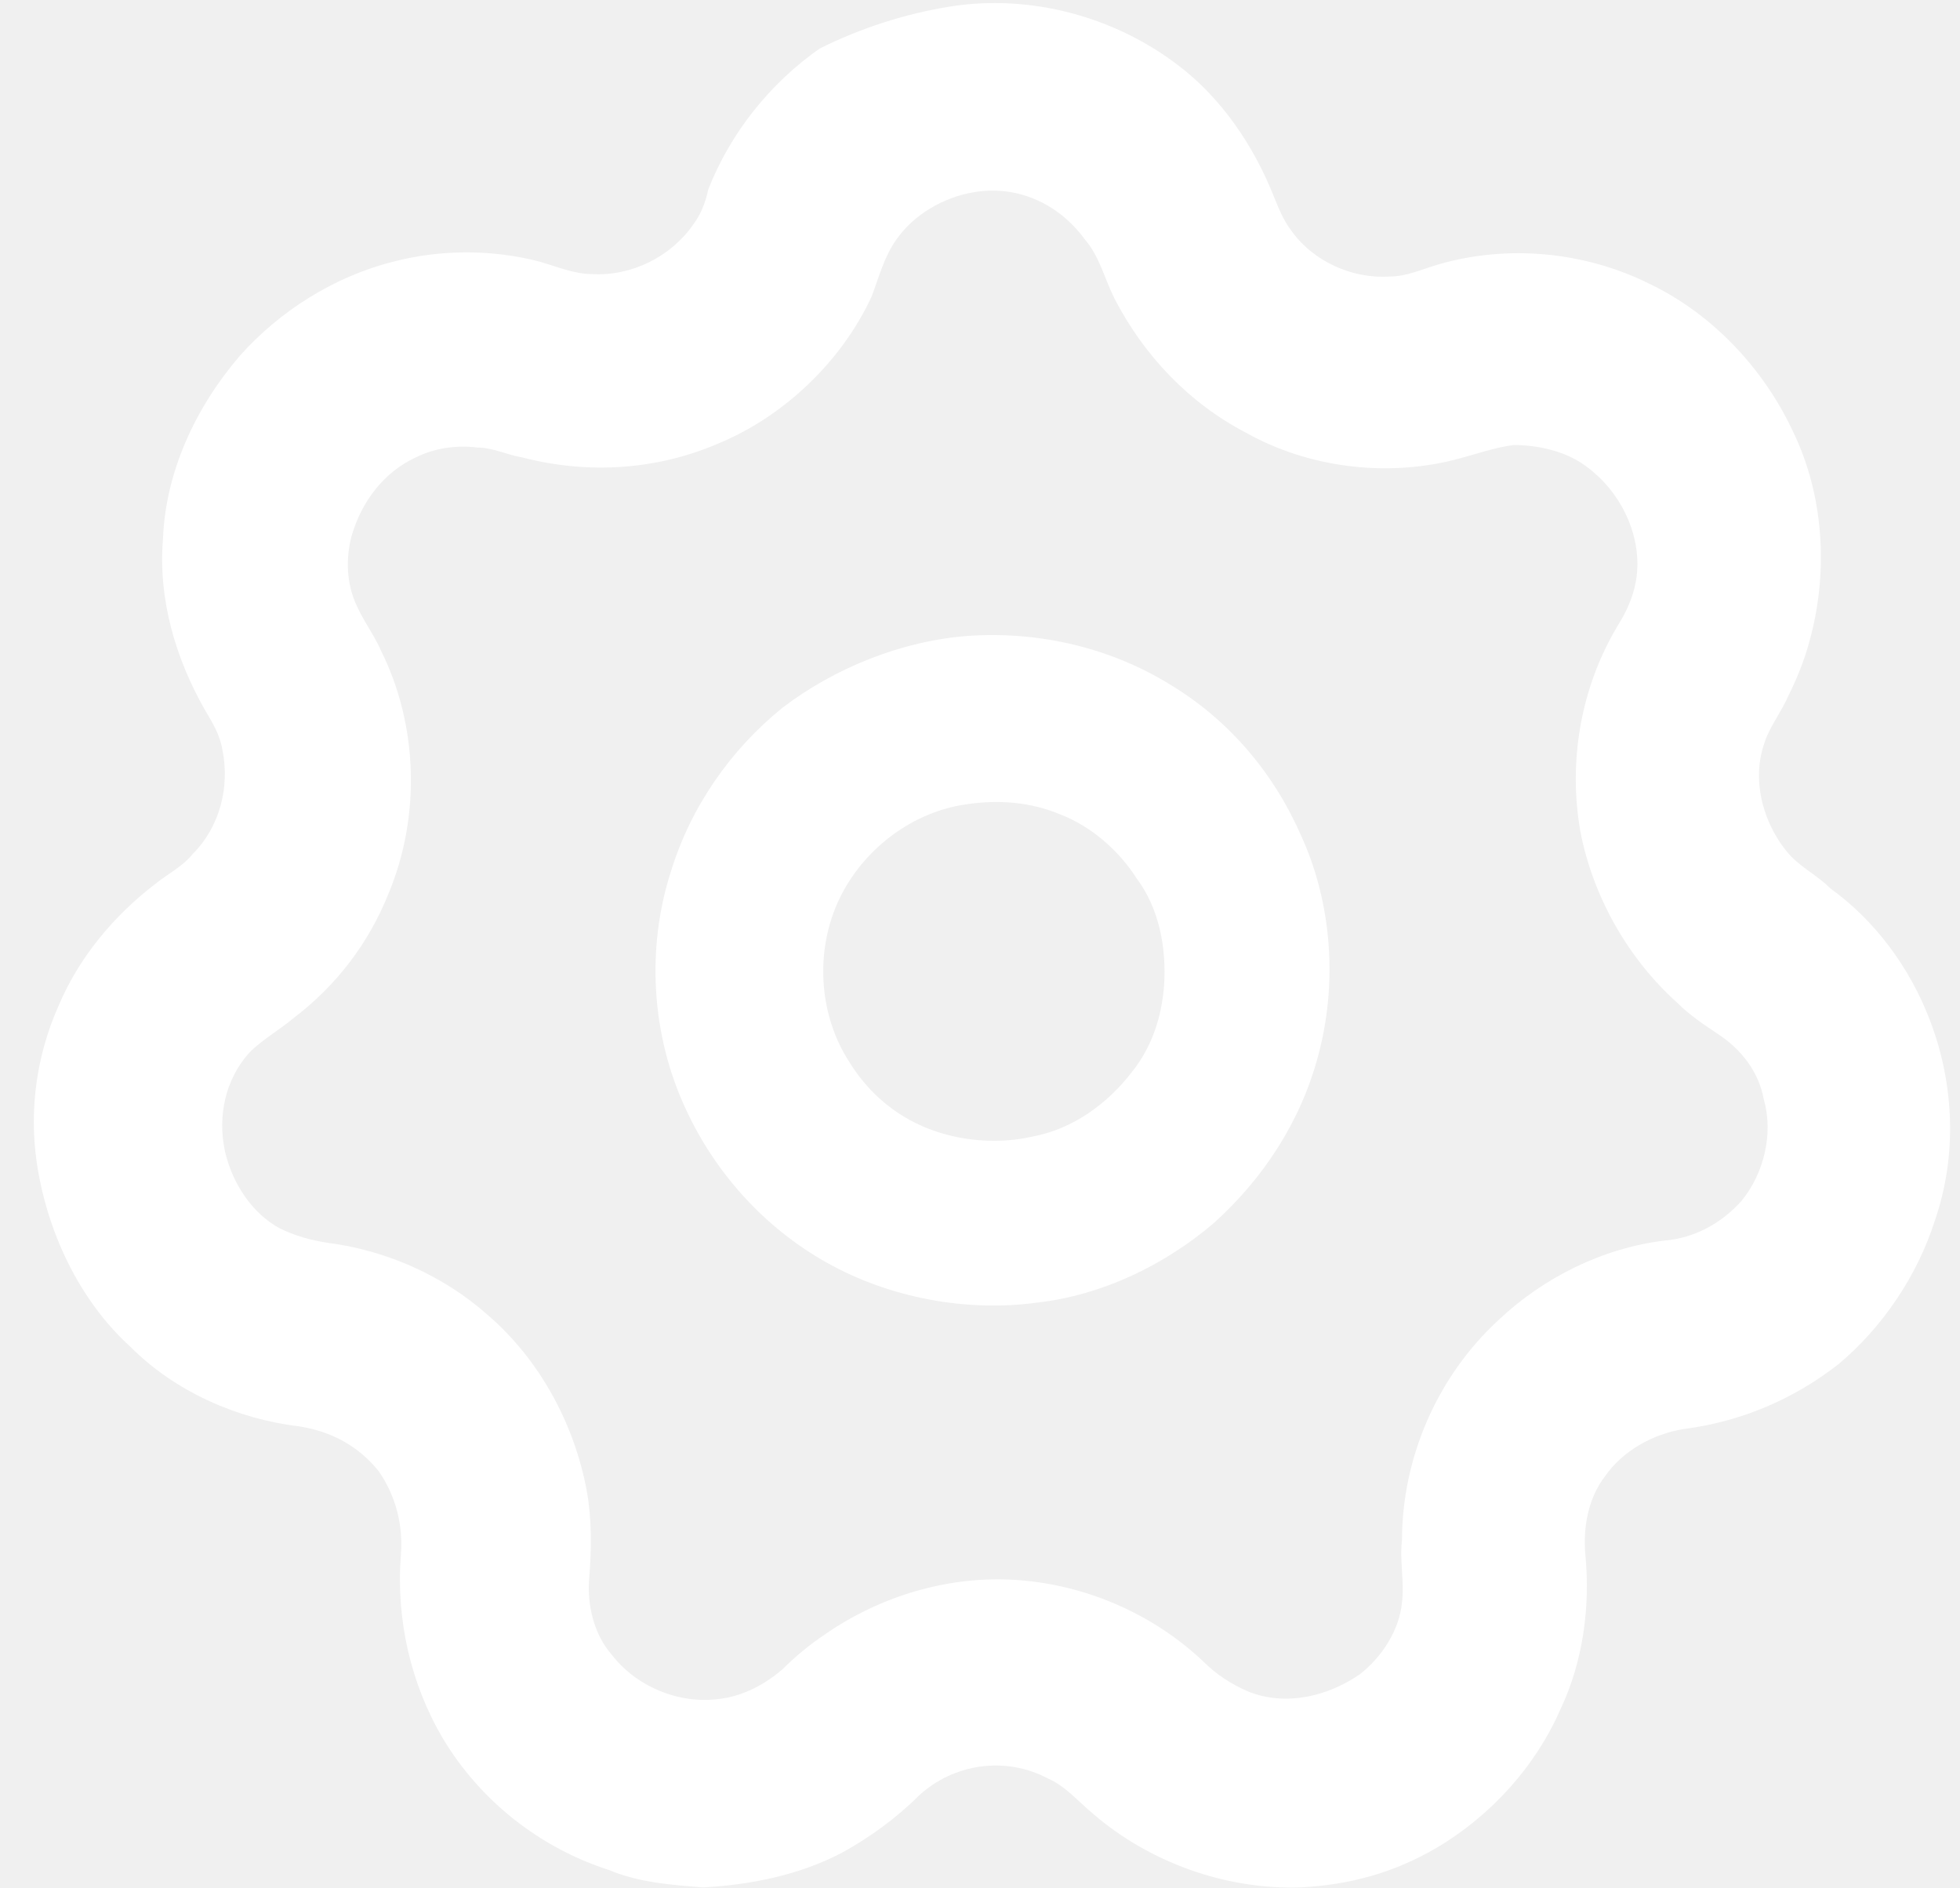
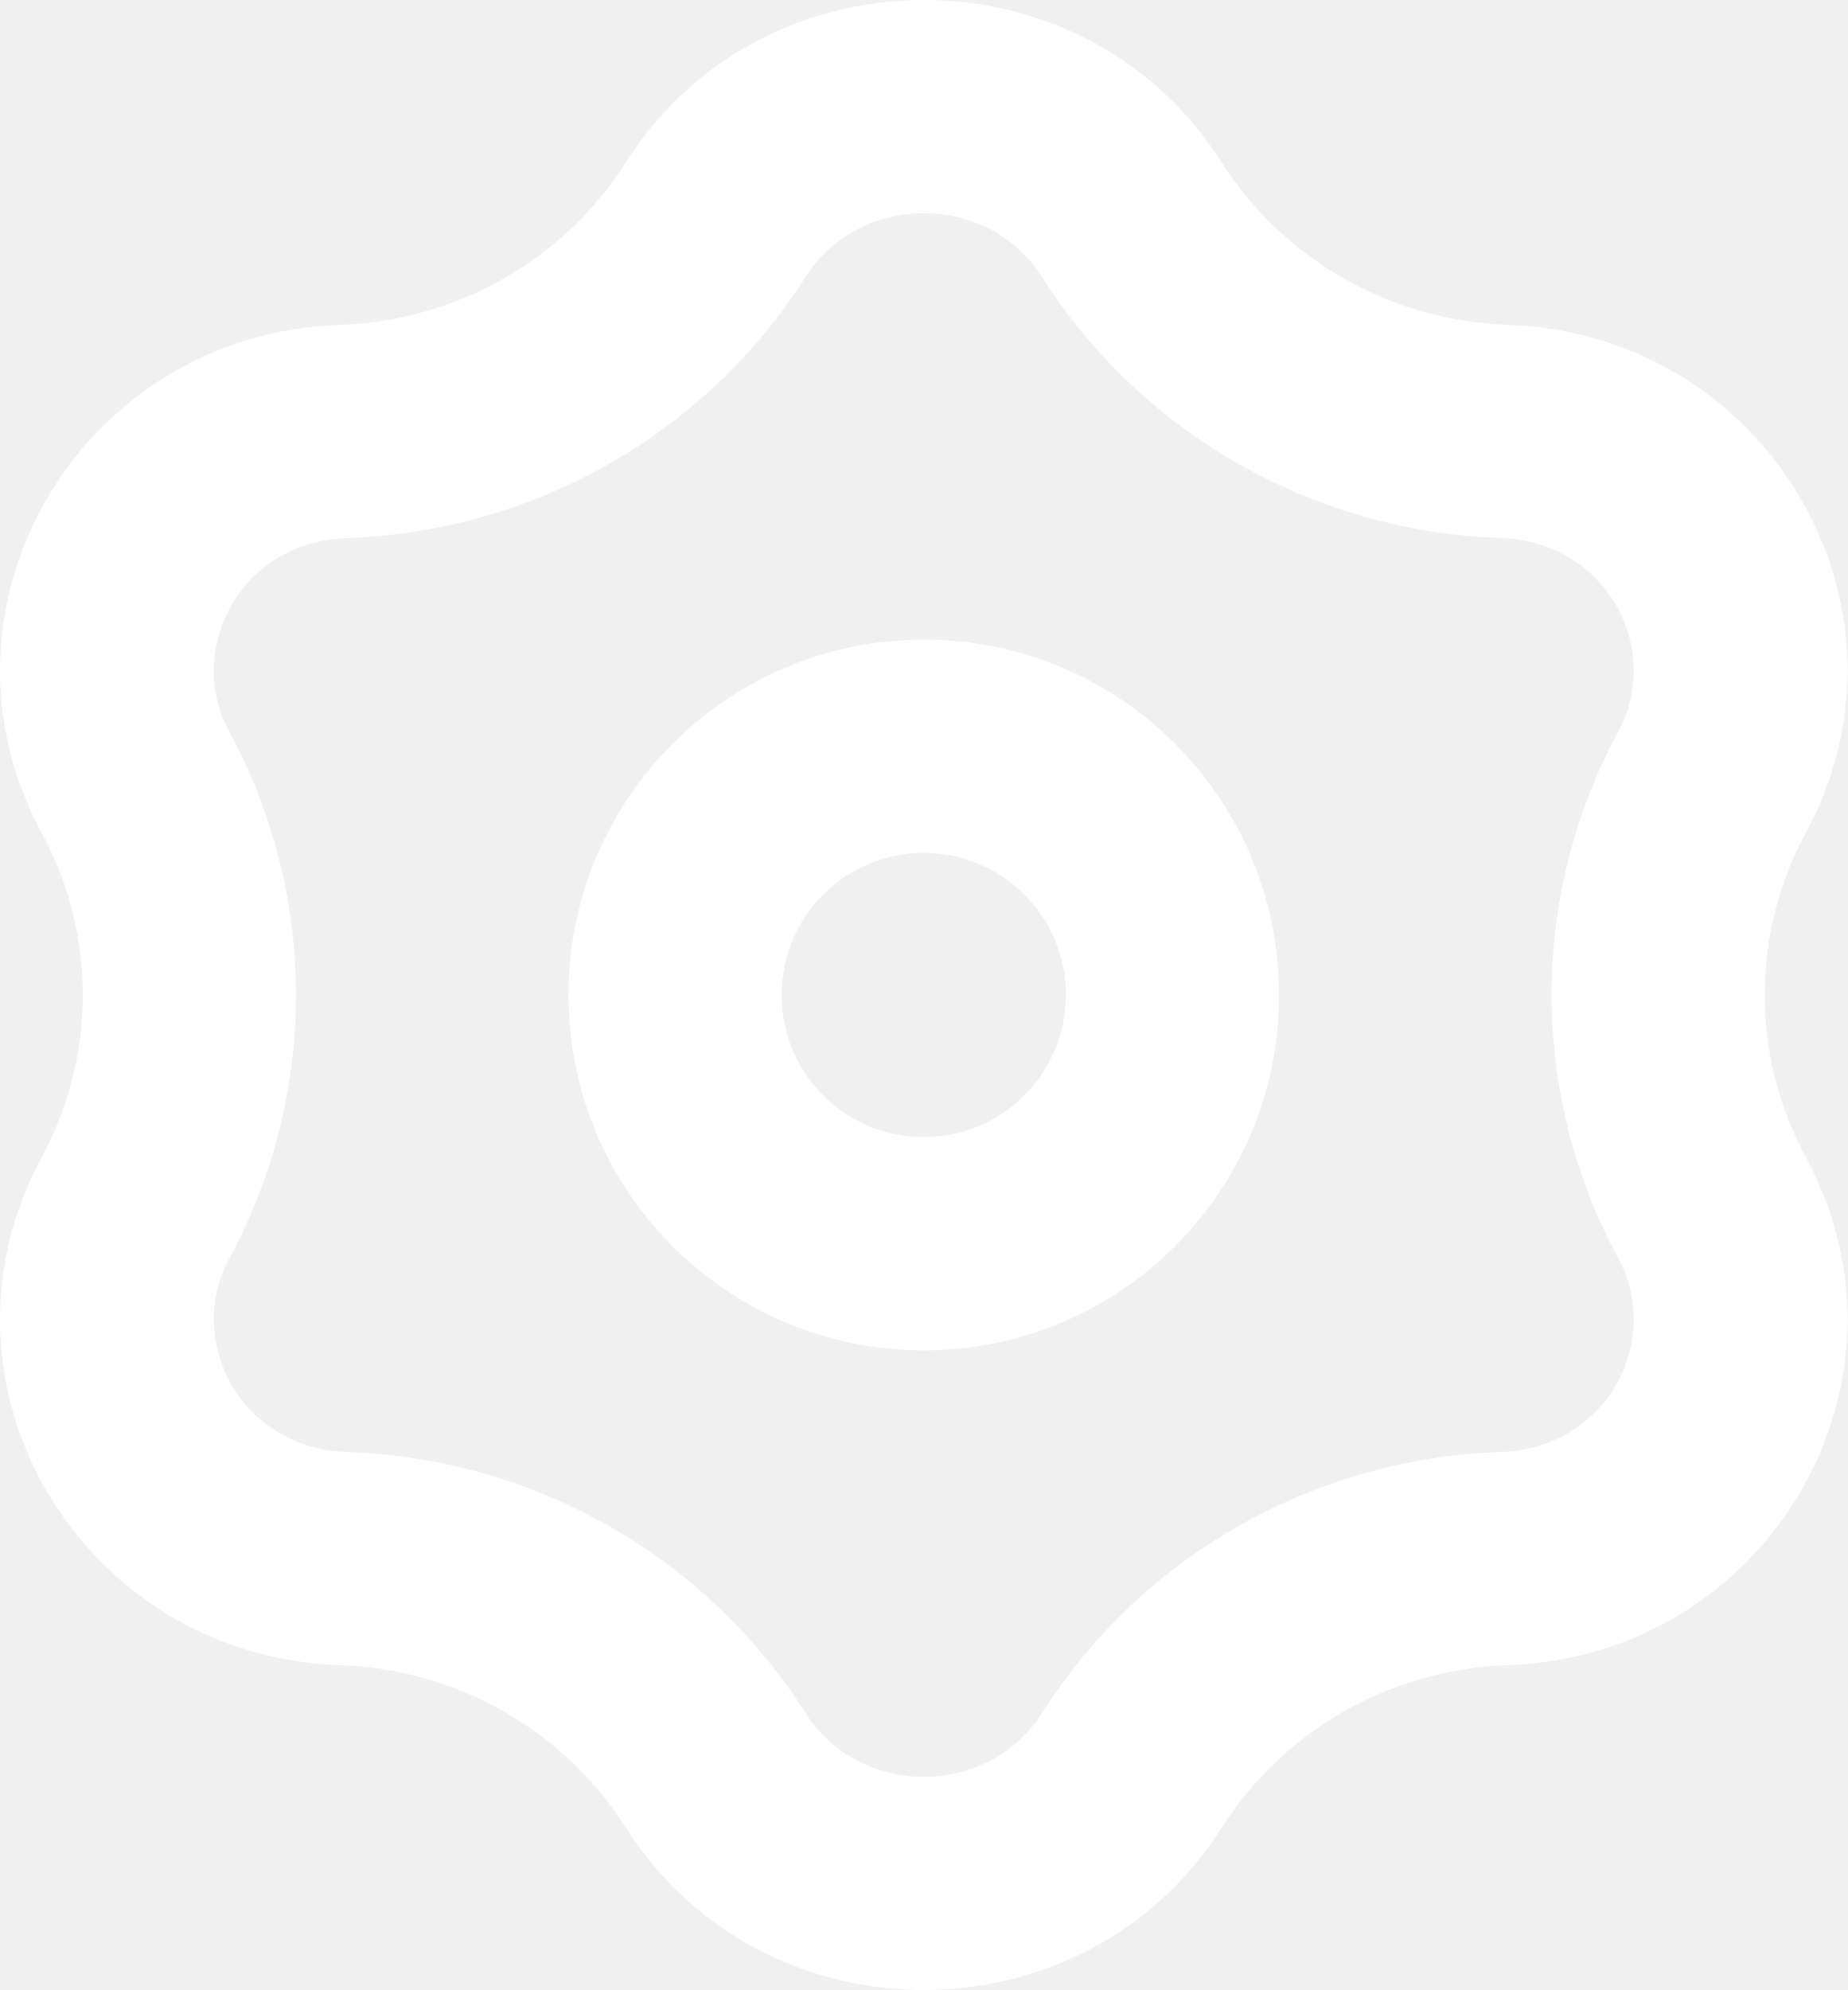
- <svg xmlns="http://www.w3.org/2000/svg" width="27" height="26" viewBox="0 0 27 26" fill="none">
-   <path d="M13.101 0.088C14.193 -0.082 15.354 0.225 16.241 0.908C16.822 1.351 17.265 2 17.538 2.683C17.607 2.853 17.675 3.024 17.777 3.161C18.084 3.604 18.631 3.843 19.143 3.809C19.382 3.809 19.587 3.707 19.826 3.639C20.781 3.365 21.84 3.468 22.727 3.912C23.581 4.321 24.297 5.072 24.707 5.96C25.117 6.813 25.185 7.837 24.946 8.759C24.878 9.032 24.775 9.305 24.639 9.578C24.536 9.817 24.366 10.022 24.297 10.261C24.127 10.773 24.297 11.387 24.673 11.797C24.843 11.968 25.048 12.07 25.219 12.241C25.834 12.685 26.311 13.333 26.584 14.05C26.926 14.938 26.96 15.928 26.653 16.815C26.414 17.566 25.936 18.283 25.321 18.795C24.707 19.273 23.99 19.58 23.205 19.683C22.761 19.751 22.352 19.99 22.113 20.331C21.874 20.639 21.805 21.048 21.84 21.424C21.908 22.14 21.805 22.892 21.498 23.54C21.157 24.325 20.542 25.008 19.791 25.452C19.211 25.793 18.597 25.964 17.914 25.998C16.89 26.032 15.832 25.657 15.046 24.974C14.841 24.803 14.671 24.598 14.432 24.496C13.852 24.189 13.135 24.291 12.657 24.735C12.35 25.042 11.974 25.315 11.599 25.52C11.018 25.827 10.335 25.964 9.687 25.998C9.243 25.964 8.799 25.93 8.39 25.759C7.434 25.452 6.615 24.803 6.103 23.95C5.659 23.199 5.454 22.311 5.522 21.424C5.556 21.014 5.454 20.604 5.215 20.263C4.942 19.922 4.566 19.717 4.123 19.648C3.269 19.546 2.416 19.171 1.801 18.556C1.085 17.907 0.641 16.952 0.504 15.996C0.402 15.279 0.504 14.528 0.811 13.845C1.085 13.197 1.562 12.616 2.143 12.173C2.313 12.036 2.518 11.934 2.655 11.763C3.03 11.387 3.167 10.841 3.064 10.329C3.03 10.124 2.928 9.954 2.825 9.783C2.416 9.066 2.177 8.247 2.245 7.428C2.279 6.506 2.689 5.618 3.303 4.902C3.85 4.287 4.601 3.809 5.42 3.604C6.068 3.434 6.785 3.434 7.434 3.604C7.673 3.673 7.912 3.775 8.151 3.775C8.697 3.809 9.243 3.536 9.55 3.092C9.653 2.956 9.721 2.785 9.755 2.614C10.062 1.829 10.609 1.147 11.291 0.669C11.838 0.396 12.452 0.191 13.101 0.088ZM13.408 2.649C12.998 2.717 12.588 2.956 12.35 3.297C12.179 3.536 12.111 3.809 12.008 4.082C11.599 4.97 10.813 5.721 9.926 6.096C9.072 6.472 8.117 6.54 7.195 6.301C6.99 6.267 6.785 6.165 6.581 6.165C6.307 6.13 6 6.165 5.727 6.301C5.283 6.506 4.976 6.916 4.84 7.394C4.771 7.667 4.771 7.974 4.874 8.247C4.976 8.52 5.147 8.725 5.249 8.964C5.761 9.988 5.795 11.251 5.352 12.309C5.079 12.992 4.635 13.572 4.054 14.016C3.85 14.187 3.611 14.323 3.44 14.494C3.099 14.869 2.996 15.381 3.099 15.859C3.201 16.303 3.474 16.713 3.85 16.918C4.054 17.02 4.293 17.088 4.532 17.122C5.317 17.225 6.103 17.566 6.717 18.112C7.434 18.727 7.912 19.614 8.083 20.536C8.151 20.912 8.151 21.321 8.117 21.731C8.083 22.106 8.185 22.516 8.424 22.789C8.765 23.233 9.346 23.472 9.892 23.404C10.233 23.369 10.54 23.199 10.779 22.994C10.95 22.823 11.155 22.652 11.36 22.516C12.145 21.97 13.101 21.697 14.022 21.765C14.978 21.833 15.9 22.243 16.582 22.892C16.753 23.062 16.958 23.199 17.197 23.301C17.709 23.506 18.289 23.369 18.733 23.062C19.04 22.823 19.279 22.448 19.313 22.072C19.348 21.799 19.279 21.492 19.313 21.219C19.313 20.092 19.791 18.966 20.645 18.181C21.259 17.6 22.078 17.191 22.932 17.088C23.341 17.054 23.717 16.849 23.99 16.542C24.297 16.167 24.434 15.62 24.297 15.143C24.229 14.767 23.99 14.46 23.683 14.255C23.478 14.118 23.273 13.982 23.103 13.811C22.42 13.197 21.942 12.343 21.771 11.456C21.601 10.5 21.771 9.476 22.283 8.622C22.454 8.349 22.556 8.076 22.556 7.769C22.556 7.223 22.249 6.677 21.771 6.369C21.498 6.199 21.157 6.13 20.85 6.13C20.576 6.165 20.303 6.267 20.03 6.335C19.075 6.574 18.016 6.438 17.163 5.96C16.378 5.55 15.763 4.902 15.354 4.116C15.217 3.843 15.149 3.536 14.944 3.297C14.568 2.785 13.988 2.546 13.408 2.649Z" fill="white" />
-   <path d="M13.339 8.759C14.329 8.691 15.319 8.93 16.139 9.442C16.924 9.92 17.538 10.636 17.914 11.49C18.358 12.446 18.426 13.572 18.153 14.562C17.914 15.45 17.402 16.235 16.719 16.849C16.036 17.43 15.183 17.839 14.295 17.942C13.305 18.078 12.247 17.873 11.394 17.395C10.54 16.918 9.858 16.167 9.448 15.279C8.97 14.255 8.902 13.06 9.243 12.002C9.516 11.114 10.062 10.329 10.779 9.749C11.496 9.203 12.418 8.827 13.339 8.759ZM13.305 11.08C12.588 11.183 11.94 11.661 11.599 12.309C11.223 13.026 11.257 13.948 11.701 14.63C11.974 15.074 12.384 15.416 12.896 15.586C13.305 15.723 13.783 15.757 14.227 15.655C14.773 15.552 15.251 15.211 15.592 14.767C15.866 14.426 16.002 14.016 16.036 13.572C16.07 13.06 15.968 12.514 15.661 12.104C15.422 11.729 15.046 11.387 14.603 11.217C14.193 11.046 13.749 11.012 13.305 11.08Z" fill="white" />
+ <svg xmlns="http://www.w3.org/2000/svg" width="26" height="28" viewBox="0 0 26 28" fill="none">
+   <path fill-rule="evenodd" clip-rule="evenodd" d="M11.337 3.896C9.927 6.116 7.503 7.48 4.883 7.57C3.374 7.621 2.605 9.144 3.224 10.288C4.479 12.607 4.479 15.393 3.224 17.712C2.605 18.856 3.374 20.379 4.883 20.43C7.503 20.52 9.927 21.884 11.337 24.104C12.096 25.299 13.904 25.299 14.663 24.104C16.073 21.884 18.497 20.52 21.117 20.43C22.625 20.379 23.395 18.856 22.776 17.712C21.521 15.393 21.521 12.607 22.776 10.288C23.395 9.144 22.625 7.621 21.117 7.57C18.497 7.48 16.073 6.116 14.663 3.896C13.904 2.701 12.096 2.701 11.337 3.896ZM17.195 2.287C15.258 -0.762 10.742 -0.762 8.805 2.287C7.933 3.659 6.425 4.515 4.781 4.571C1.126 4.696 -1.132 8.542 0.586 11.716C1.358 13.144 1.358 14.856 0.586 16.284C-1.132 19.458 1.126 23.304 4.781 23.429C6.425 23.485 7.933 24.341 8.805 25.713C10.742 28.762 15.258 28.762 17.195 25.713C18.067 24.341 19.575 23.485 21.219 23.429C24.874 23.304 27.132 19.458 25.414 16.284C24.642 14.856 24.642 13.144 25.414 11.716C27.132 8.542 24.874 4.696 21.219 4.571C19.575 4.515 18.067 3.659 17.195 2.287Z" fill="white" />
+   <path fill-rule="evenodd" clip-rule="evenodd" d="M13 16C14.105 16 15 15.105 15 14C15 12.895 14.105 12 13 12C11.895 12 11 12.895 11 14C11 15.105 11.895 16 13 16ZM13 19C15.761 19 18 16.761 18 14C18 11.239 15.761 9 13 9C10.239 9 8 11.239 8 14C8 16.761 10.239 19 13 19Z" fill="white" />
</svg>
